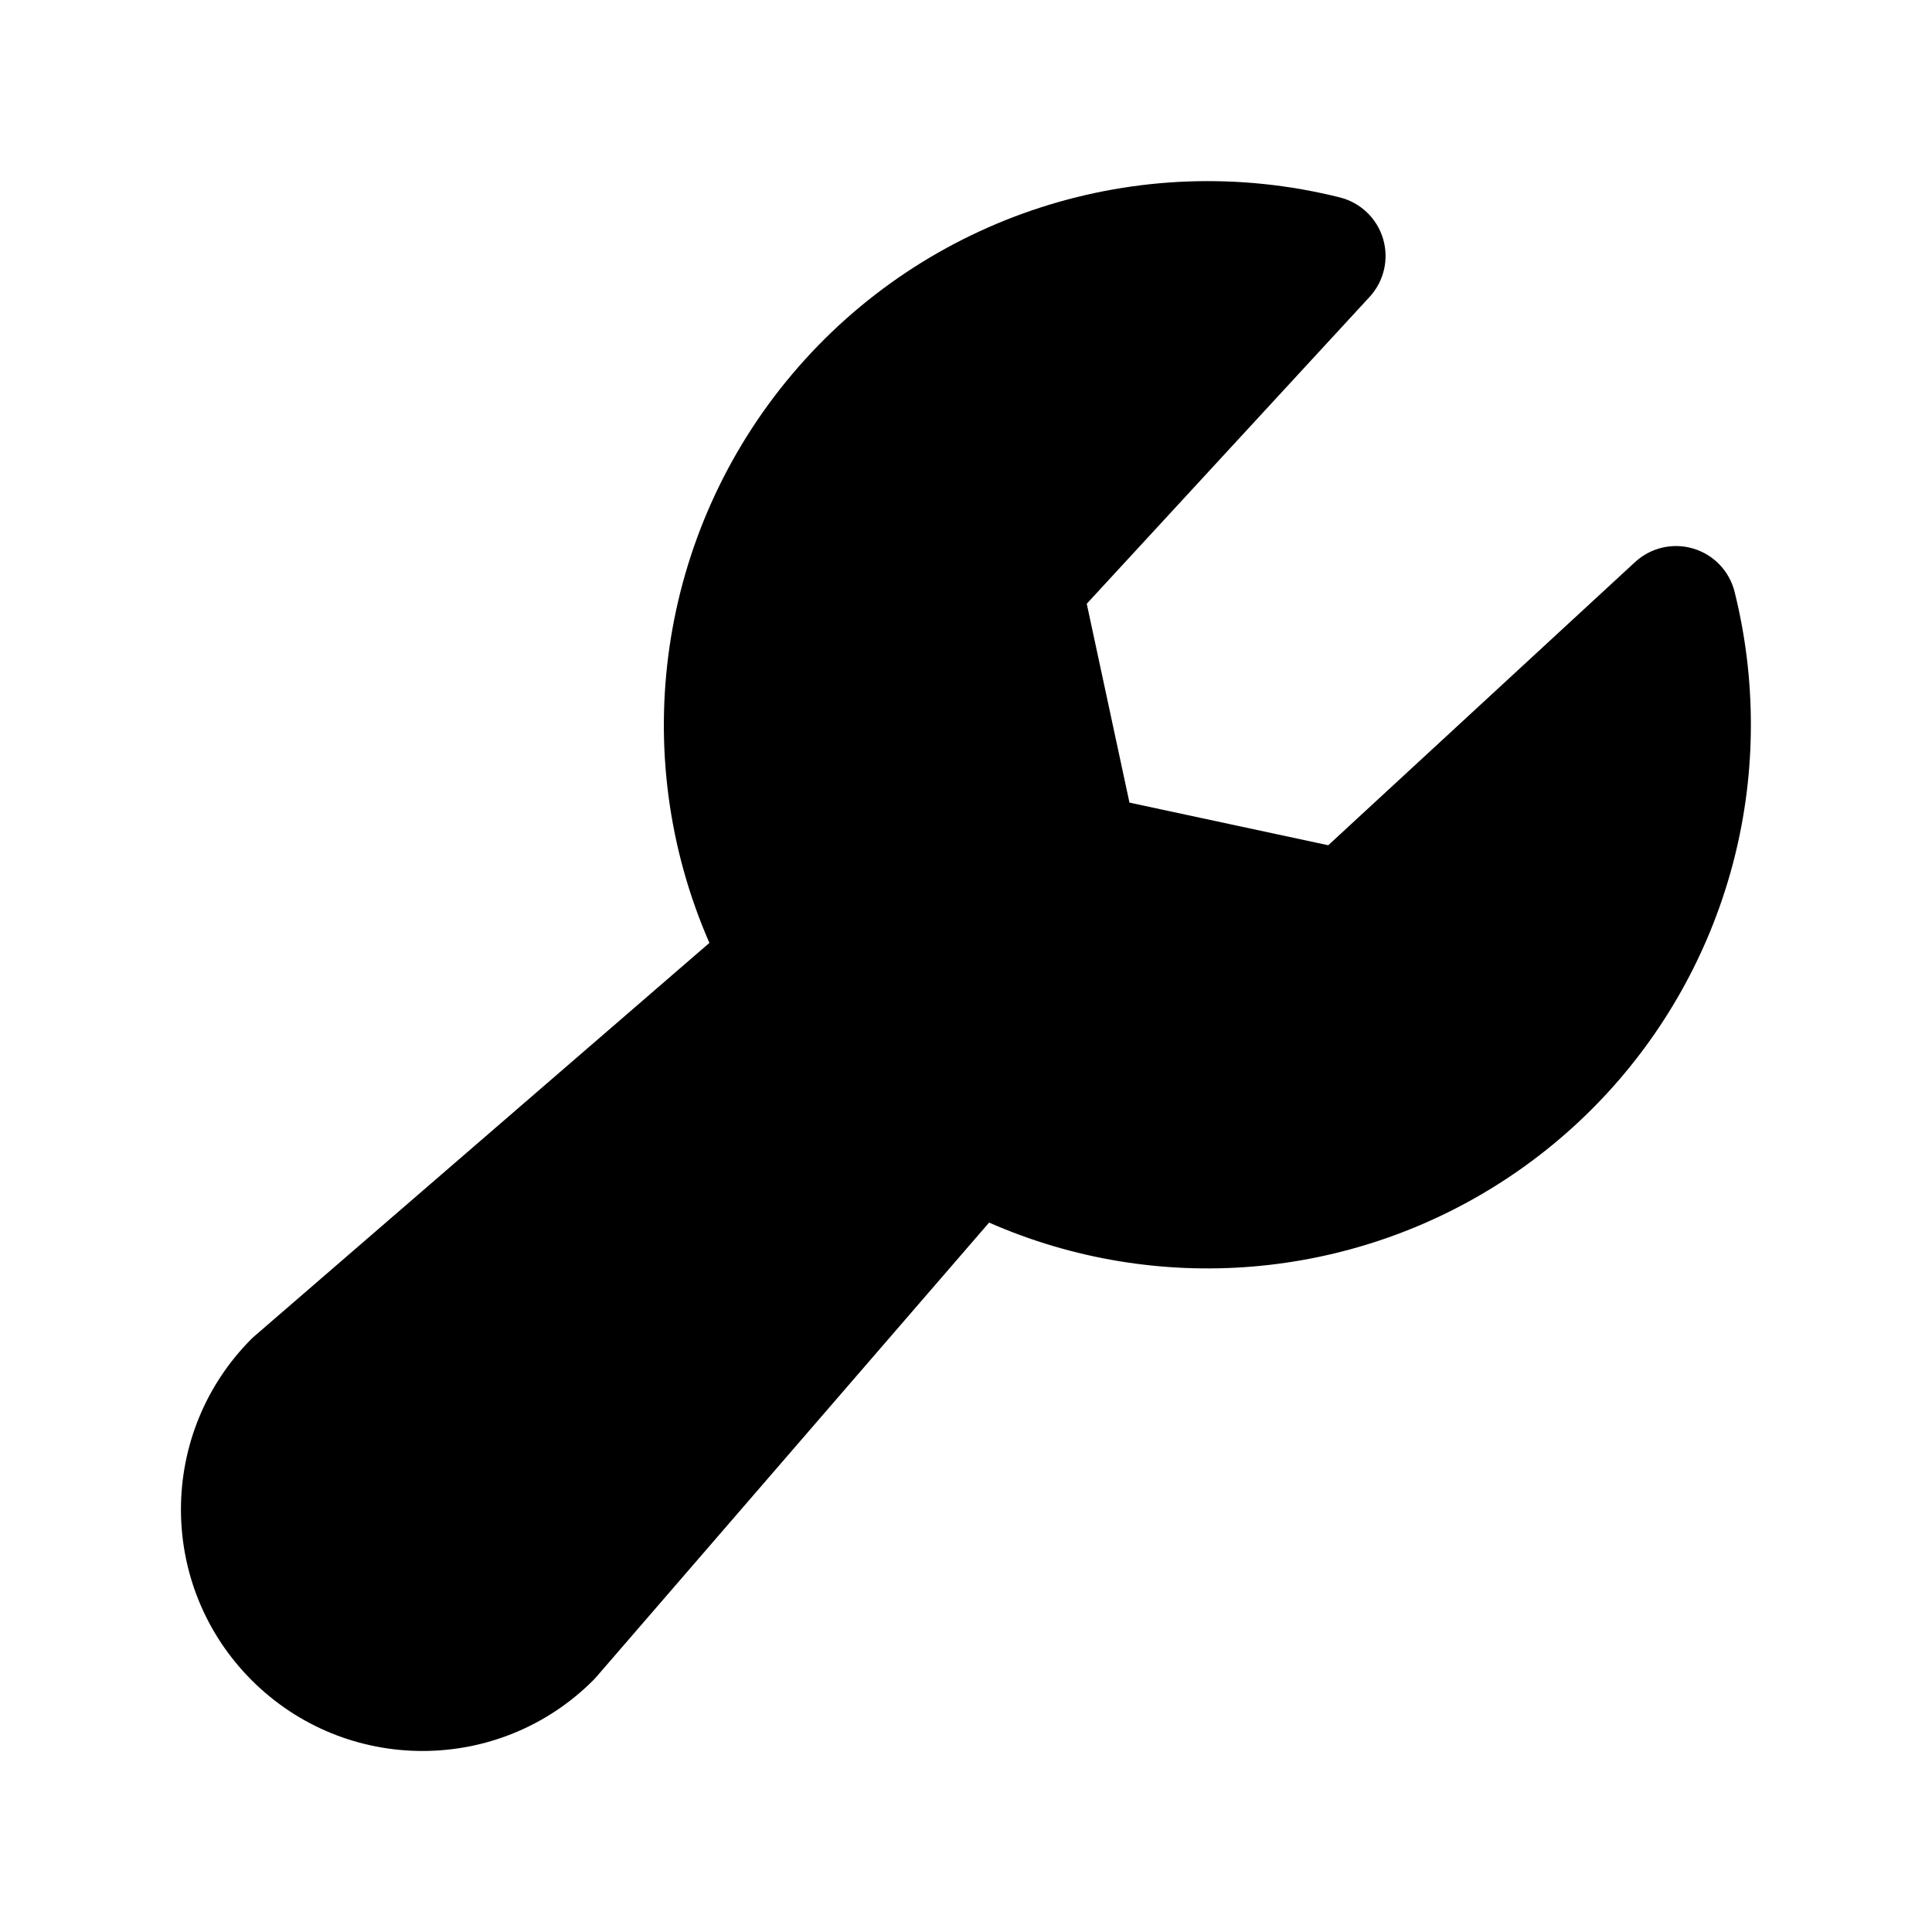
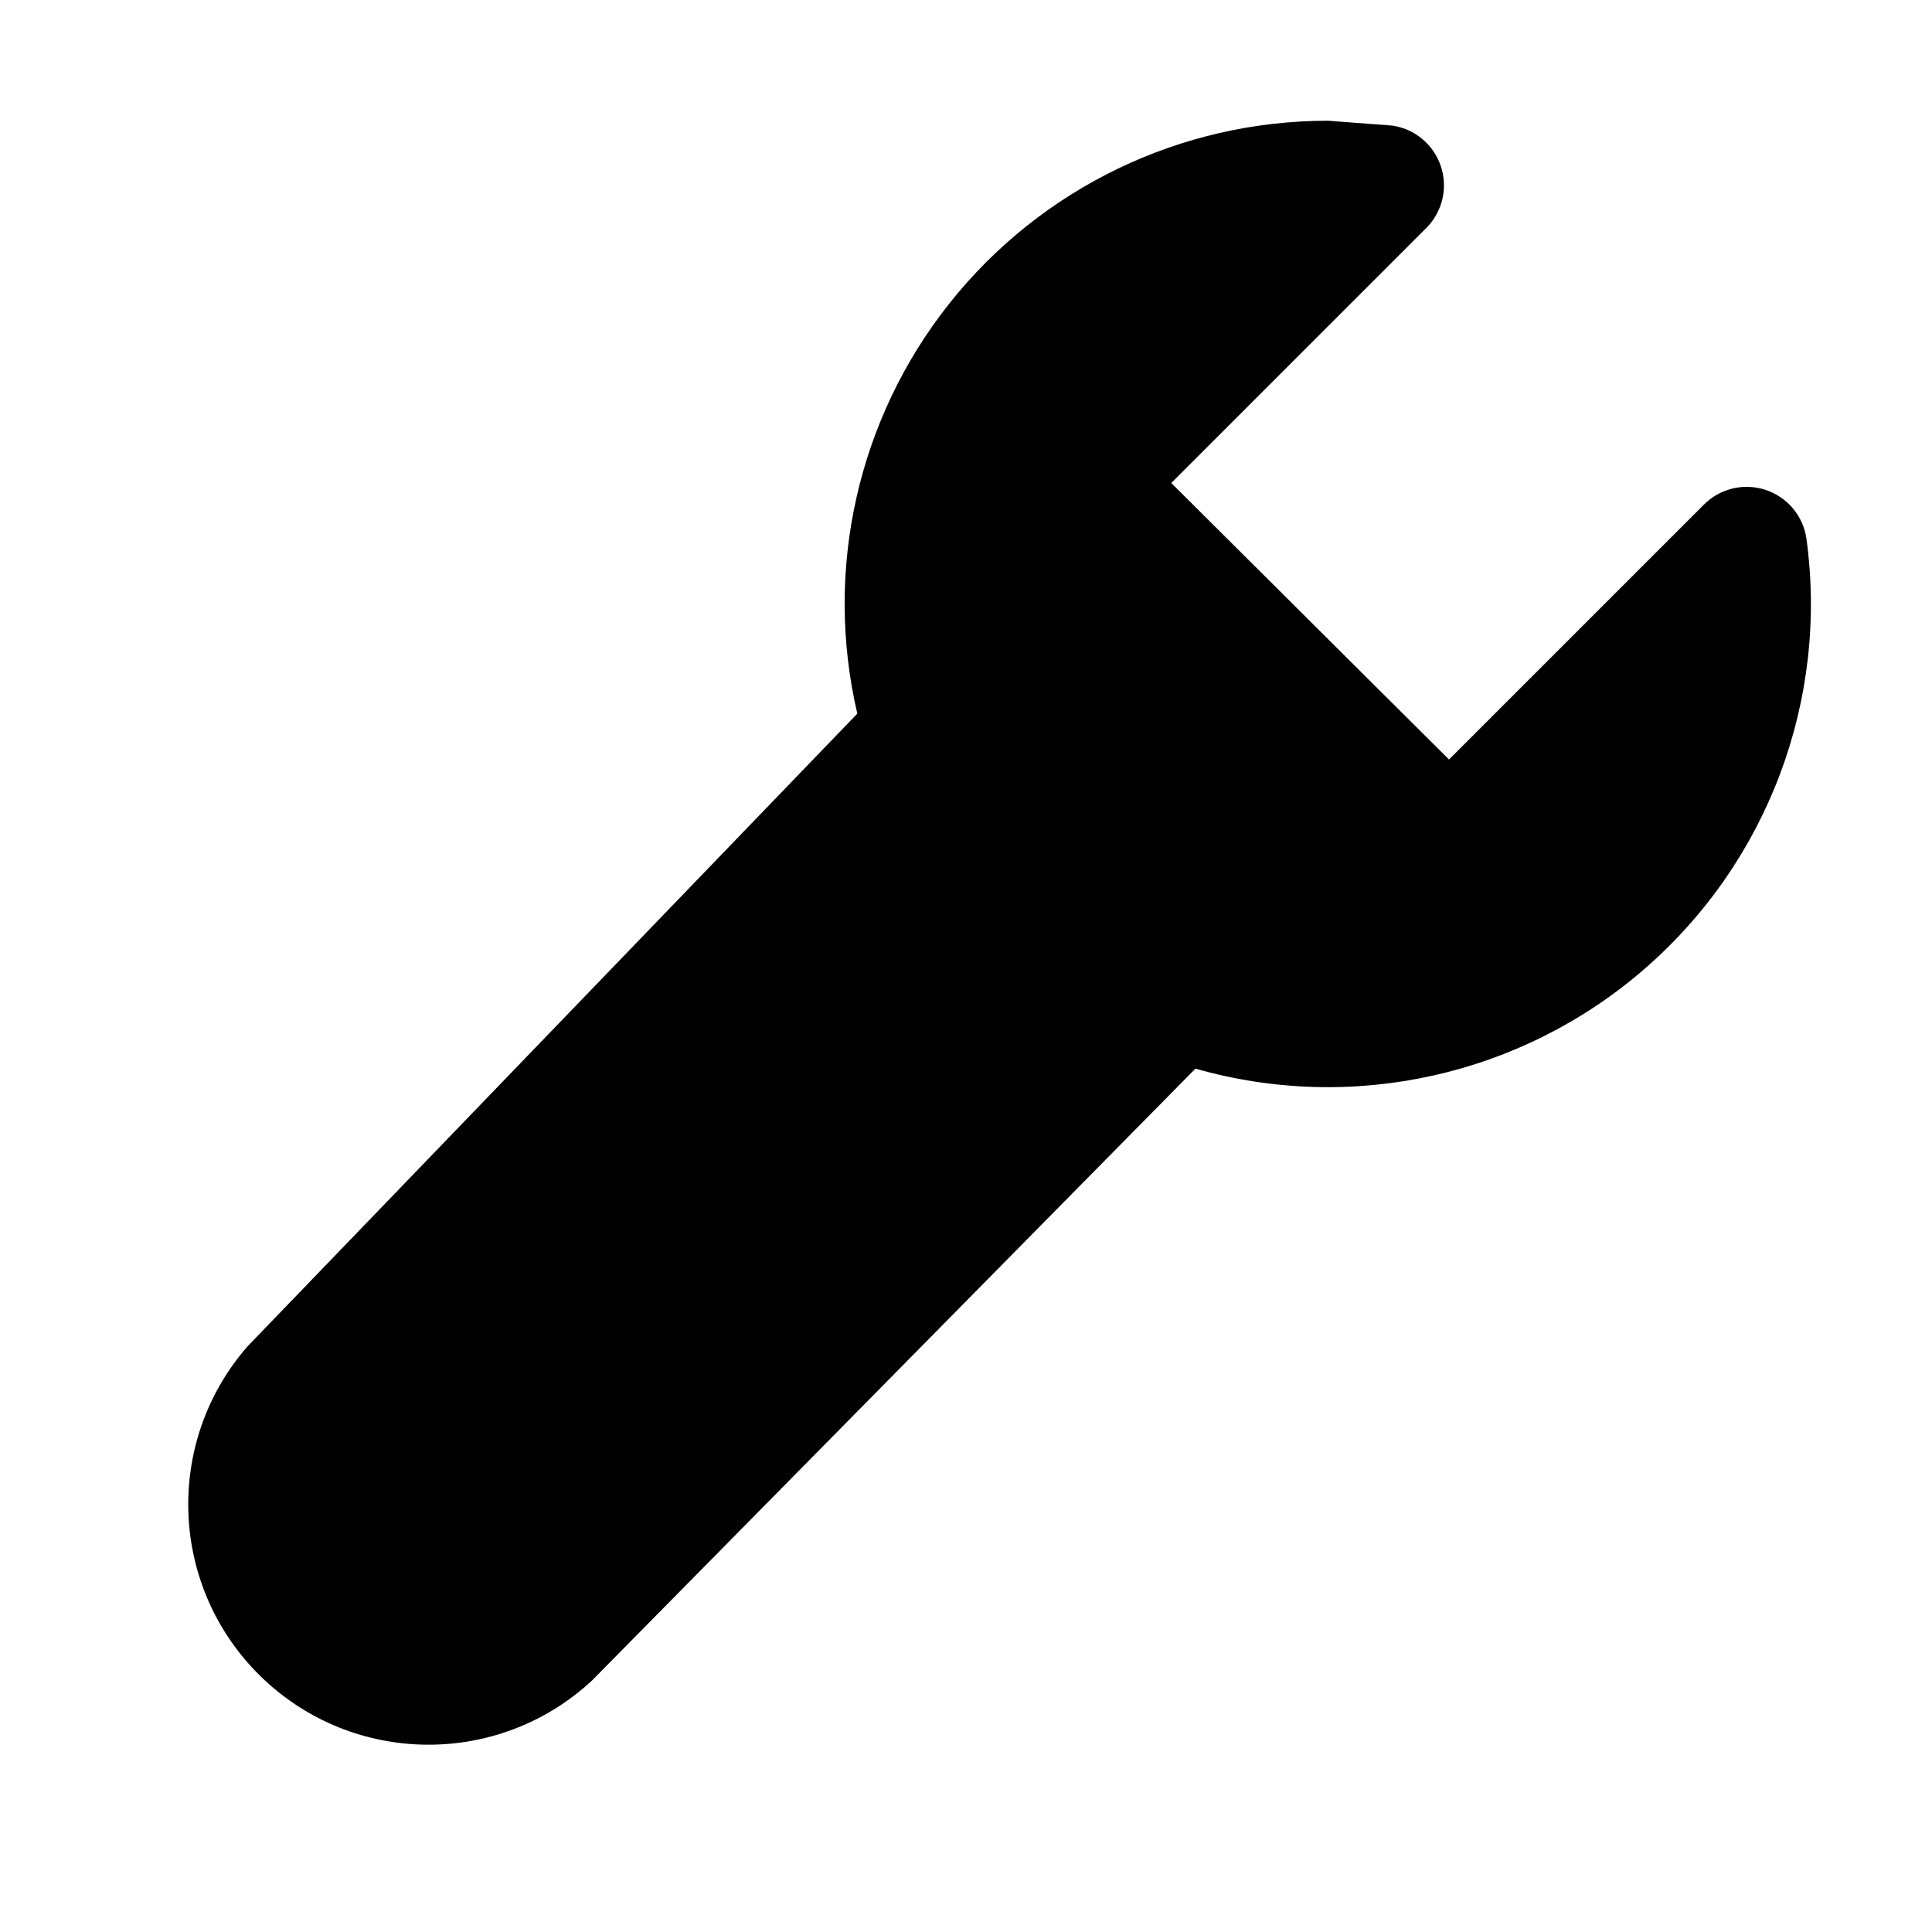
- <svg xmlns="http://www.w3.org/2000/svg" width="256" height="256" viewBox="0 0 256 256" fill="#000000">
-   <path d="M232,96a72,72,0,0,1-100.94,66L79,222.22c-.12.14-.26.29-.39.42a32,32,0,0,1-45.26-45.26c.14-.13.28-.27.43-.39L94,124.94a72.07,72.07,0,0,1,83.54-98.78,8,8,0,0,1,3.93,13.19L144,80l5.66,26.35L176,112l40.65-37.52a8,8,0,0,1,13.19,3.93A72.6,72.6,0,0,1,232,96Z" />
+ <svg xmlns="http://www.w3.org/2000/svg" width="16" height="16" viewBox="0 0 16 16" fill="#000000">
+   <path d="M11 1a4 4 0 0 0-3.9 4.91l-5.05 5.24a1.99 1.99 0 0 0 2.85 2.77l5-5.07a4 4 0 0 0 5.06-4.39.5.5 0 0 0-.85-.28L12 6.29 9.7 4l2.12-2.12a.5.5 0 0 0-.29-.84z" />
</svg>
